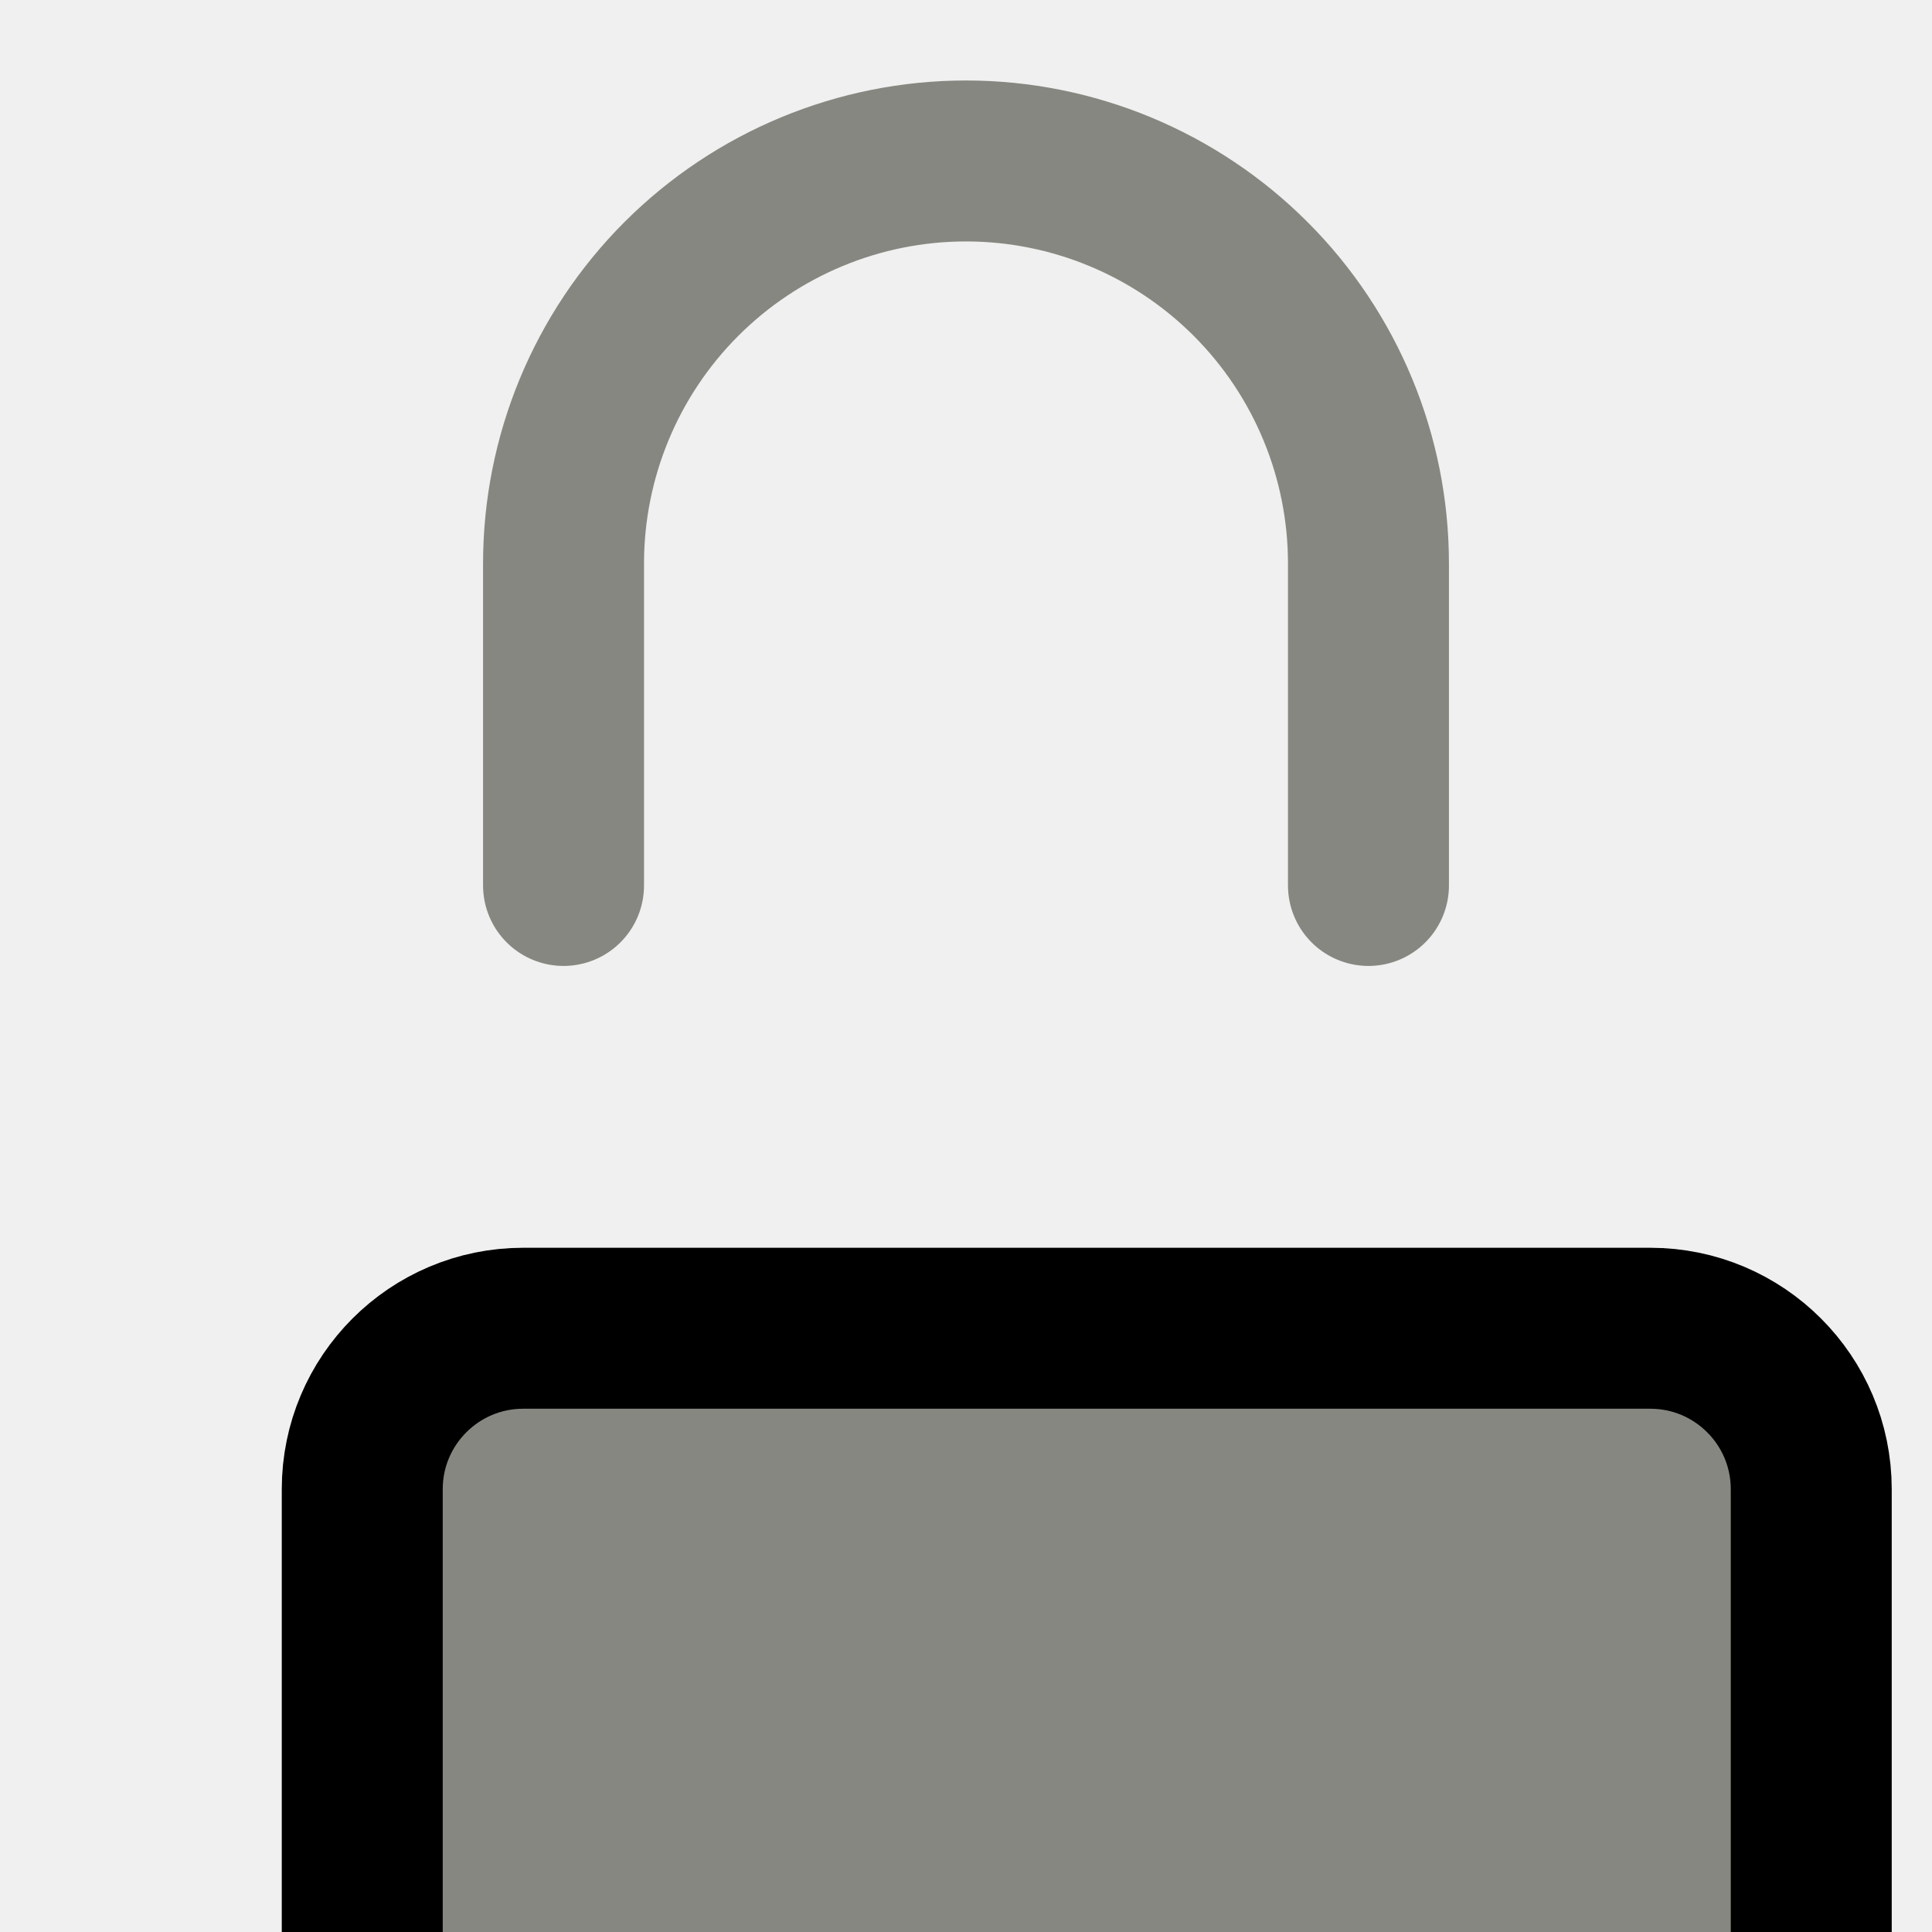
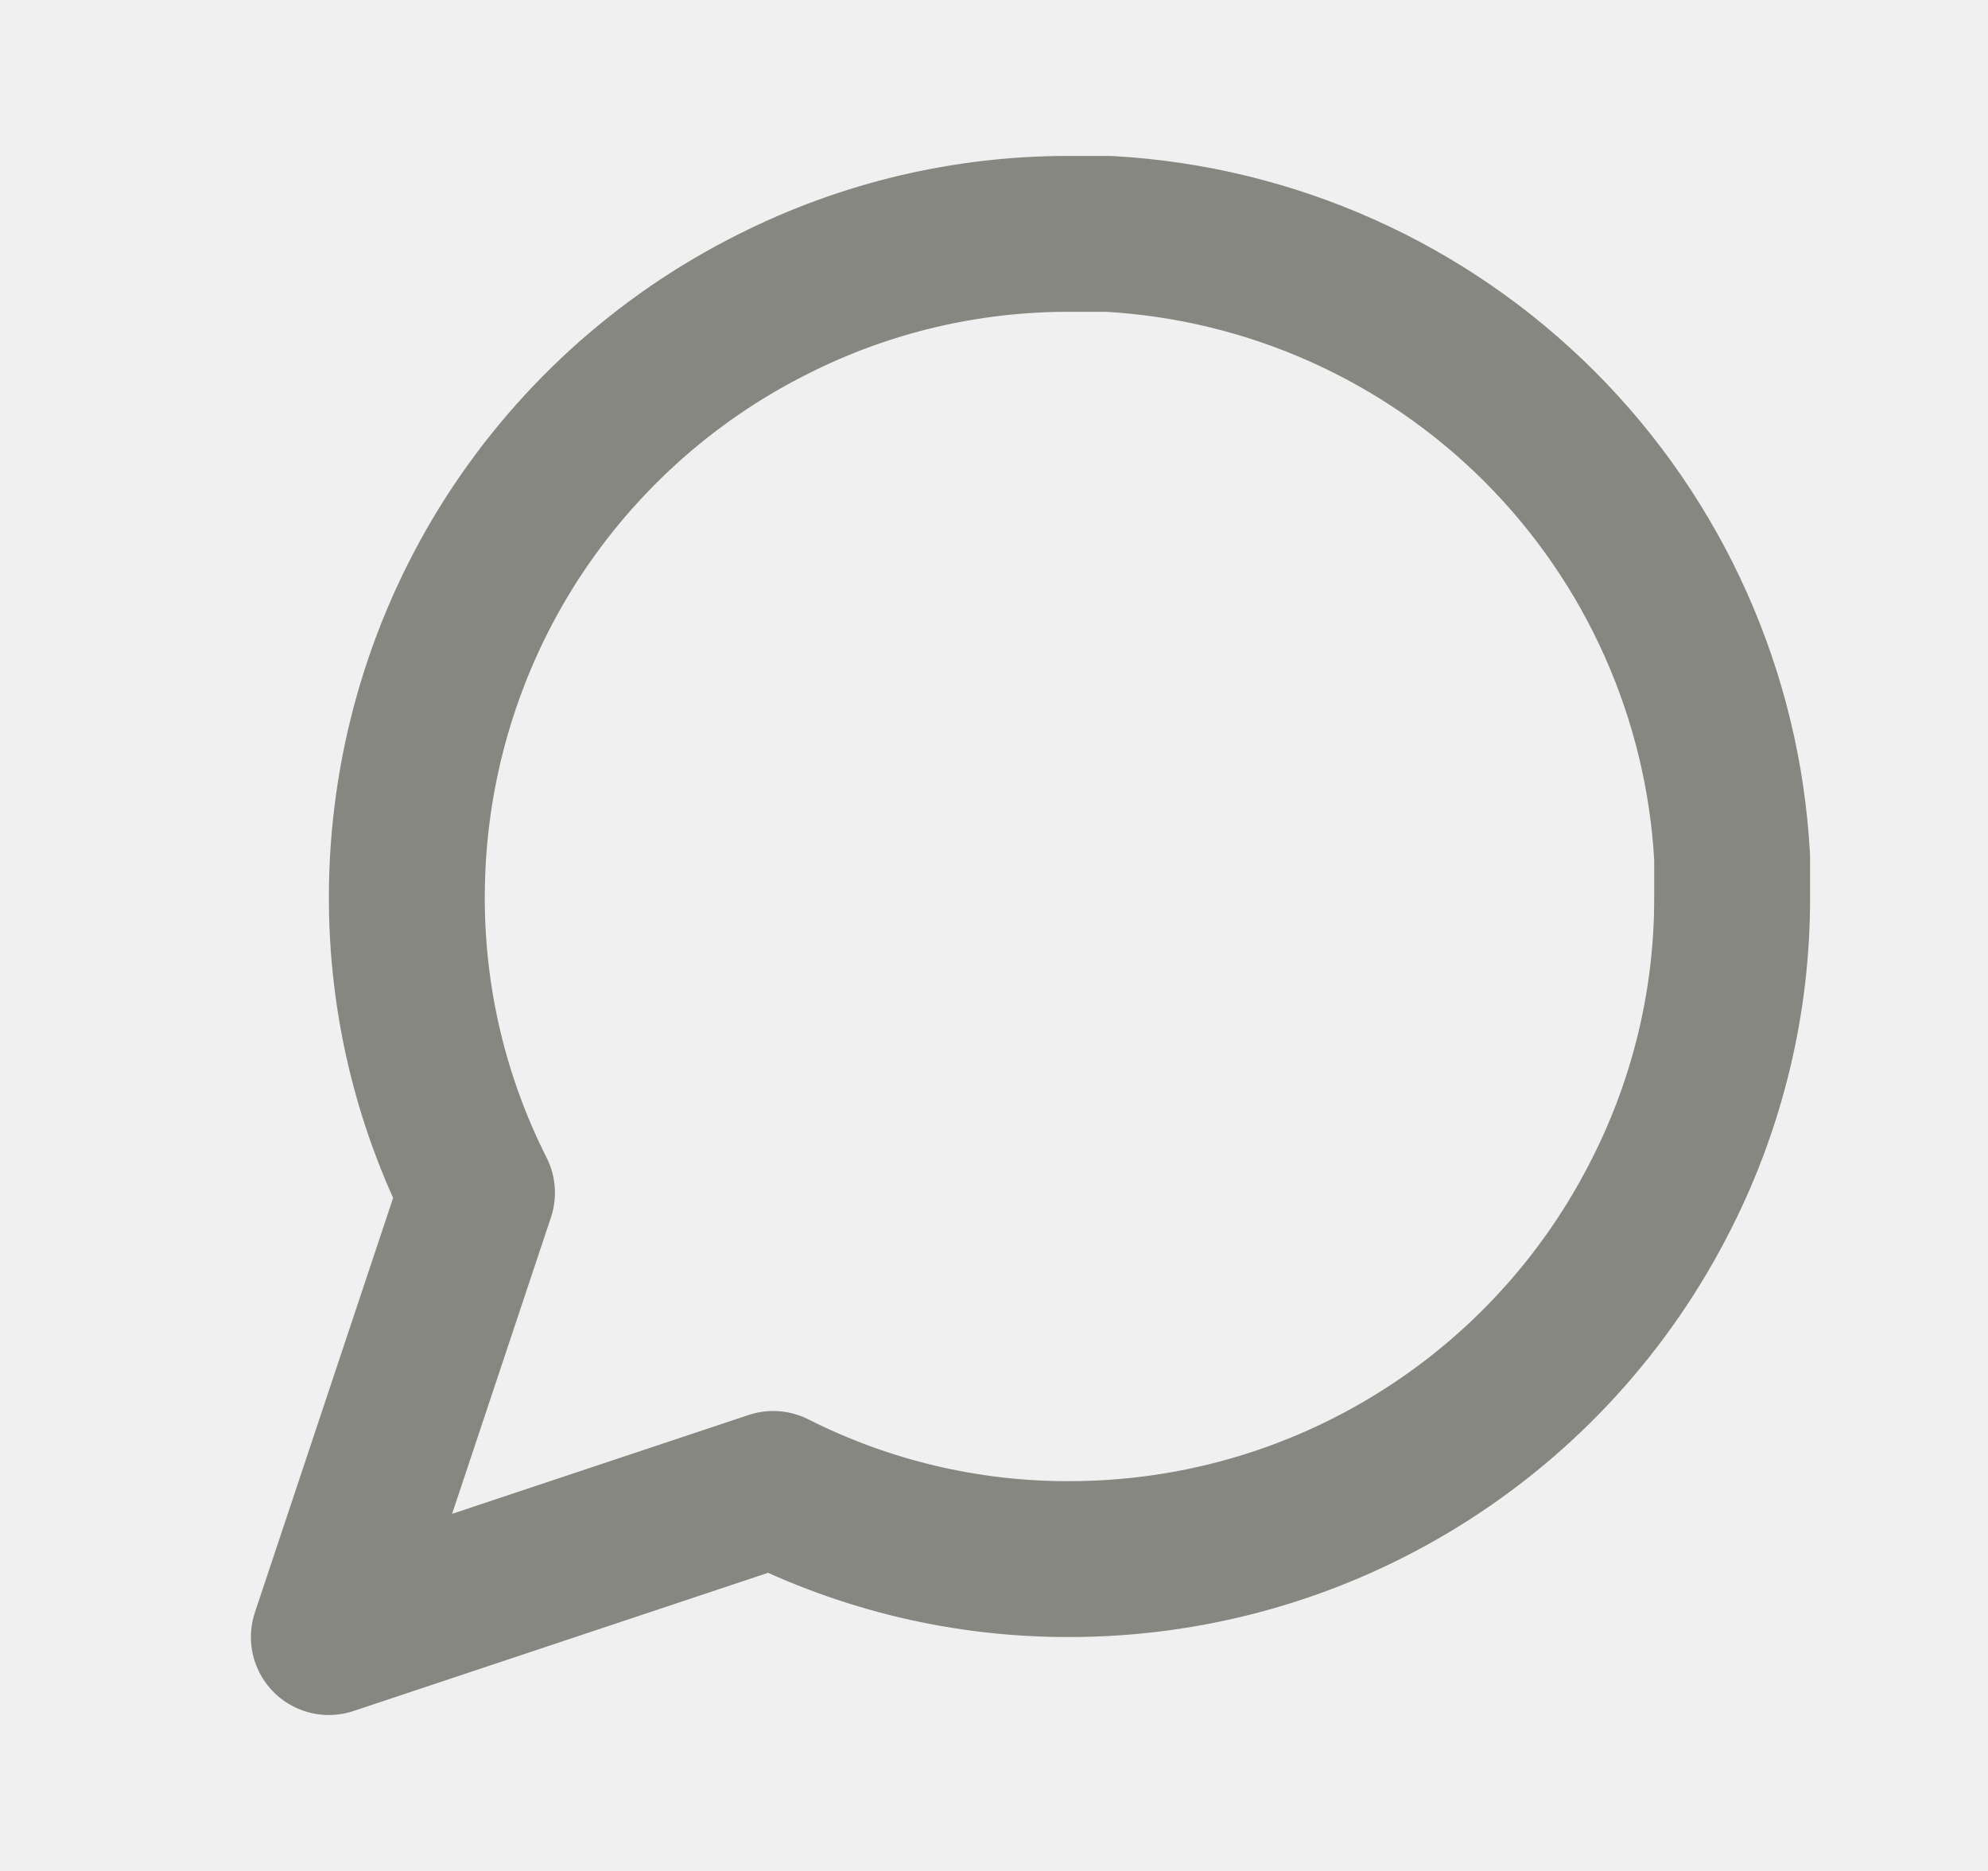
- <svg xmlns="http://www.w3.org/2000/svg" width="16" height="16" viewBox="0 0 16 16" fill="none">
-   <g clip-path="url(#clip0_9_136)">
-     <path d="M13.667 11H4.333C3.597 11 3 11.597 3 12.333V17C3 17.736 3.597 18.333 4.333 18.333H13.667C14.403 18.333 15 17.736 15 17V12.333C15 11.597 14.403 11 13.667 11Z" fill="#878781" stroke="black" stroke-width="1.333" stroke-linecap="round" stroke-linejoin="round" />
-     <path d="M4.667 7.333V4.667C4.667 3.783 5.018 2.935 5.643 2.31C6.268 1.685 7.116 1.333 8 1.333C8.884 1.333 9.732 1.685 10.357 2.31C10.982 2.935 11.333 3.783 11.333 4.667V7.333" stroke="#878781" stroke-width="1.333" stroke-linecap="round" stroke-linejoin="round" />
+ <svg xmlns="http://www.w3.org/2000/svg" width="17" height="16" viewBox="0 0 17 16" fill="none">
+   <g clip-path="url(#clip0_9_291)">
+     <path d="M14.812 7.667C14.815 8.547 14.609 9.415 14.213 10.2C13.742 11.141 13.019 11.933 12.124 12.486C11.229 13.04 10.198 13.333 9.146 13.333C8.266 13.336 7.398 13.13 6.612 12.733L2.812 14L4.079 10.2C3.682 9.415 3.477 8.547 3.479 7.667C3.48 6.615 3.773 5.583 4.326 4.688C4.88 3.794 5.671 3.07 6.612 2.6C7.398 2.203 8.266 1.998 9.146 2H9.479C10.869 2.077 12.181 2.663 13.165 3.647C14.149 4.631 14.736 5.944 14.812 7.333V7.667Z" stroke="#878781" stroke-width="1.333" stroke-linecap="round" stroke-linejoin="round" />
  </g>
  <defs>
-     <clipPath id="clip0_9_136">
-       <rect width="16" height="16" fill="white" />
+     <clipPath id="clip0_9_291">
+       <rect width="16" height="16" fill="white" transform="translate(0.8125)" />
    </clipPath>
  </defs>
</svg>
